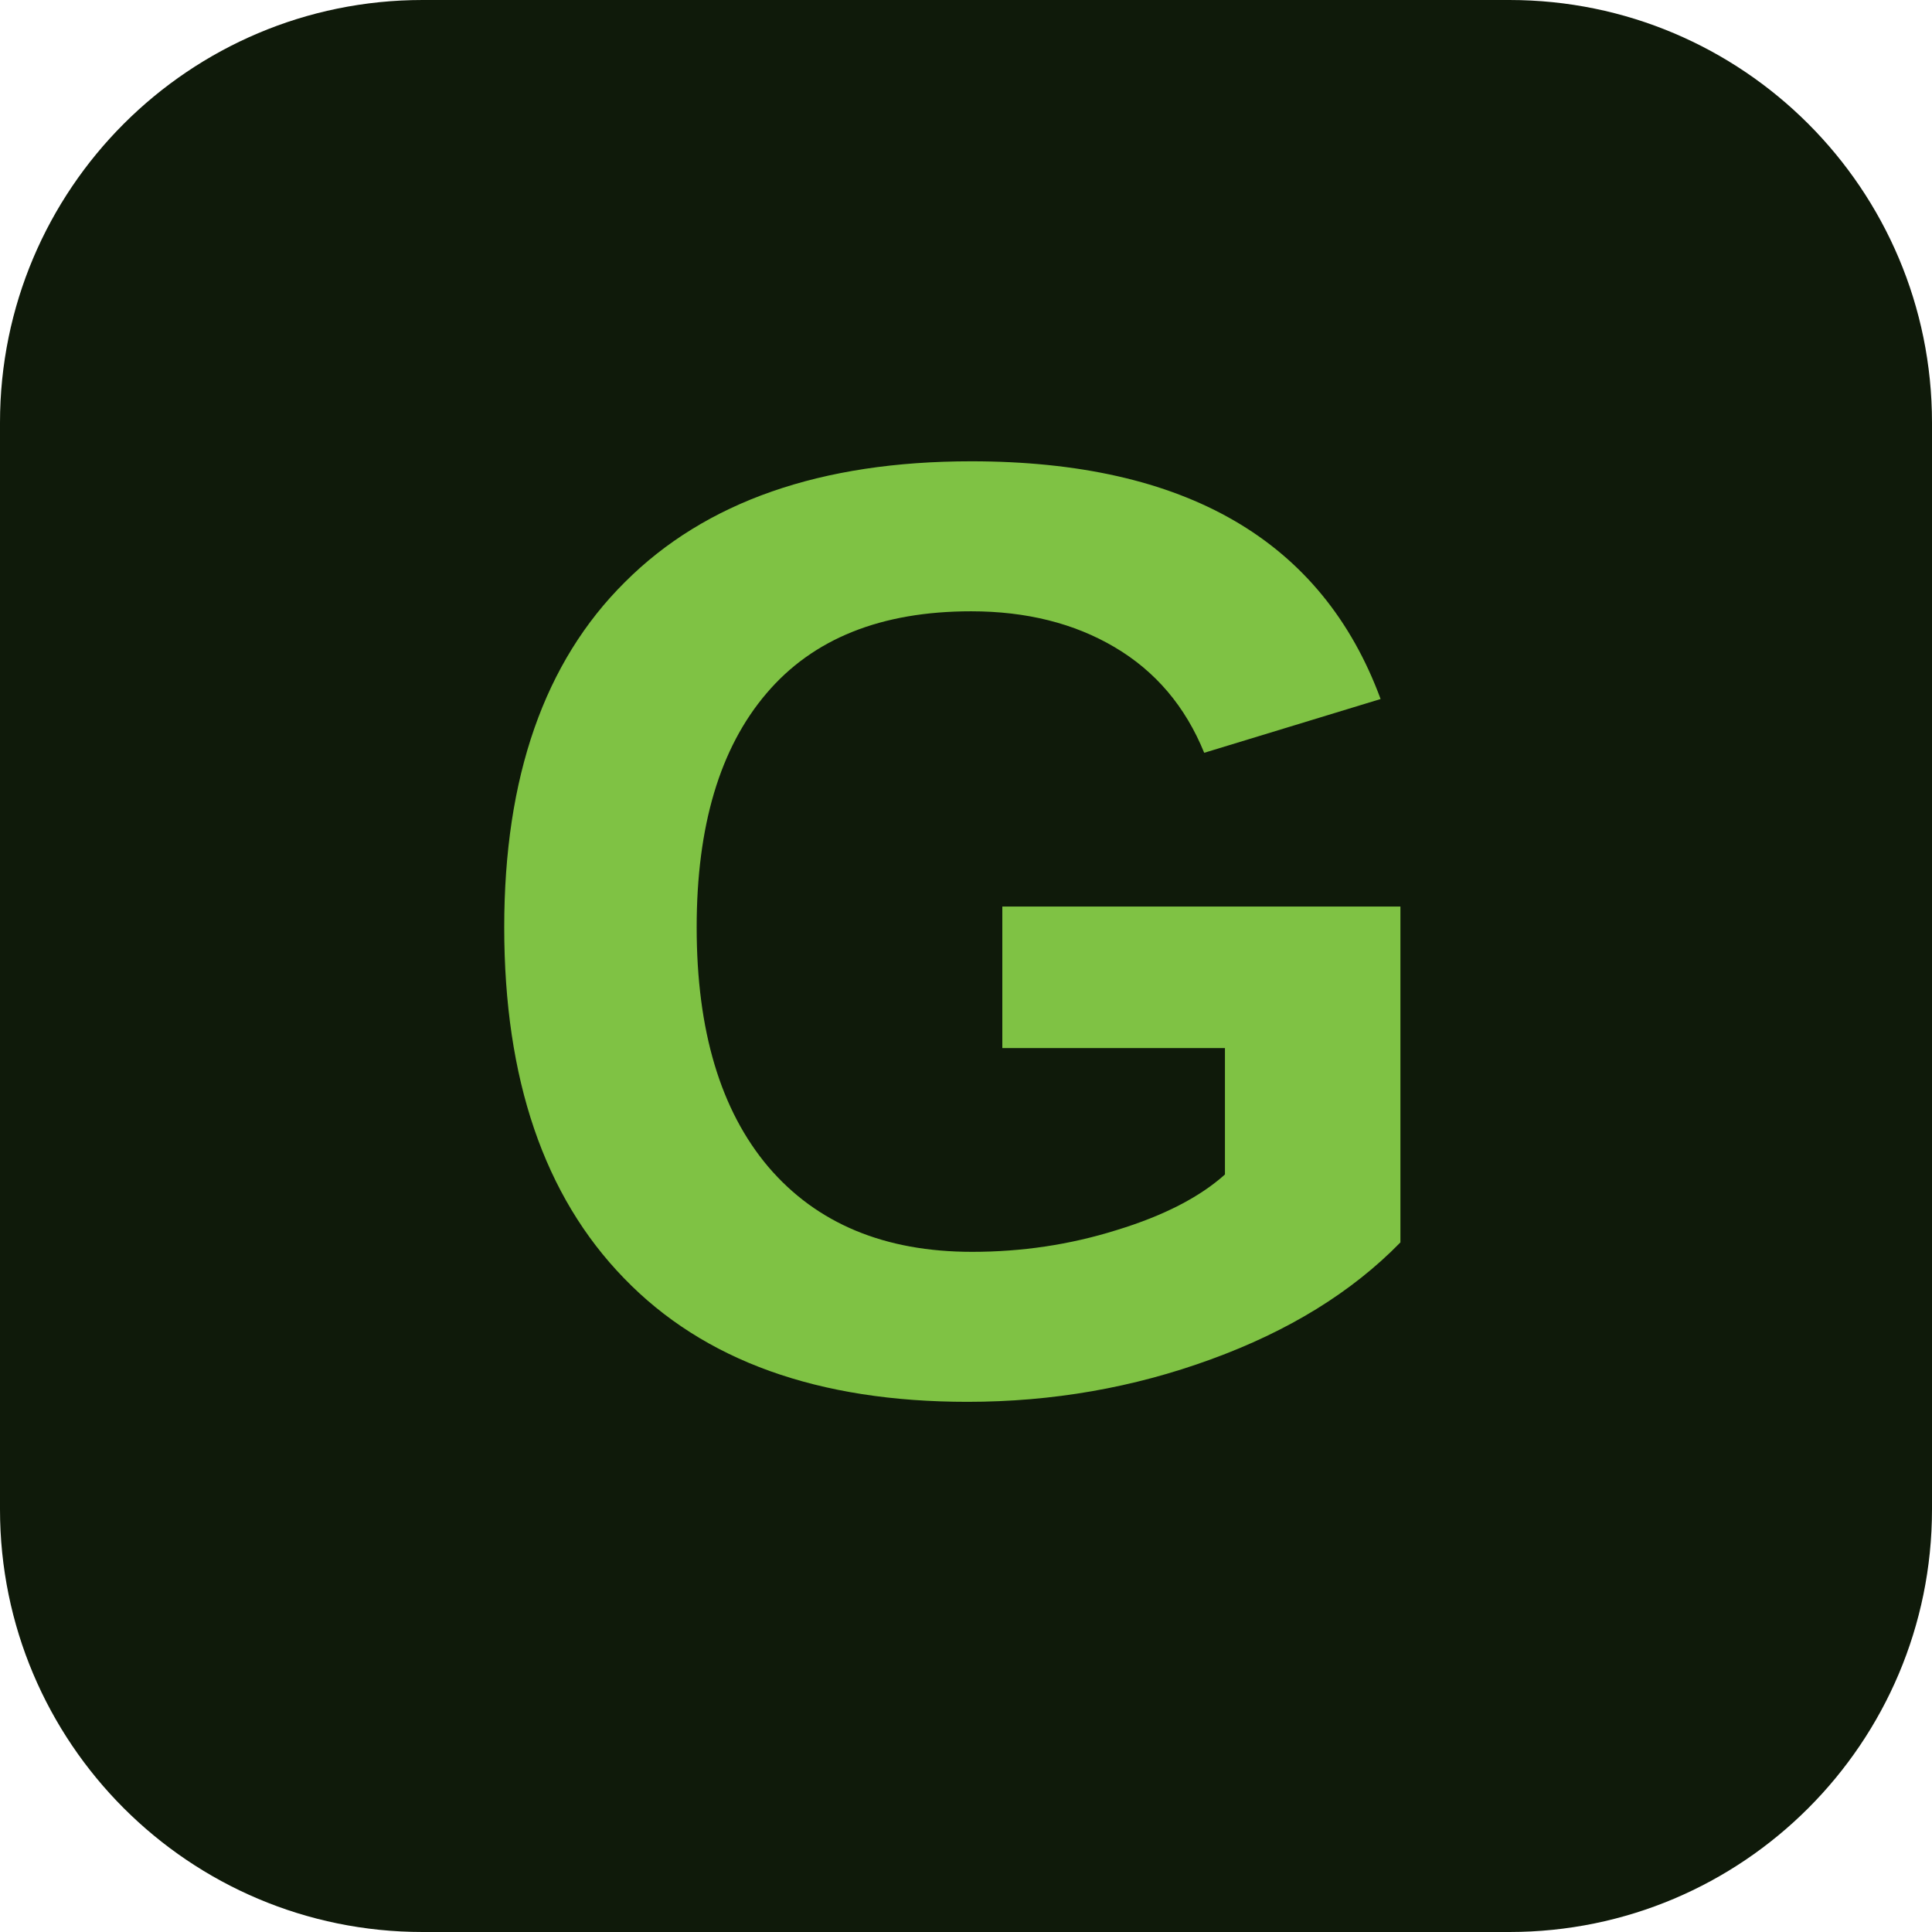
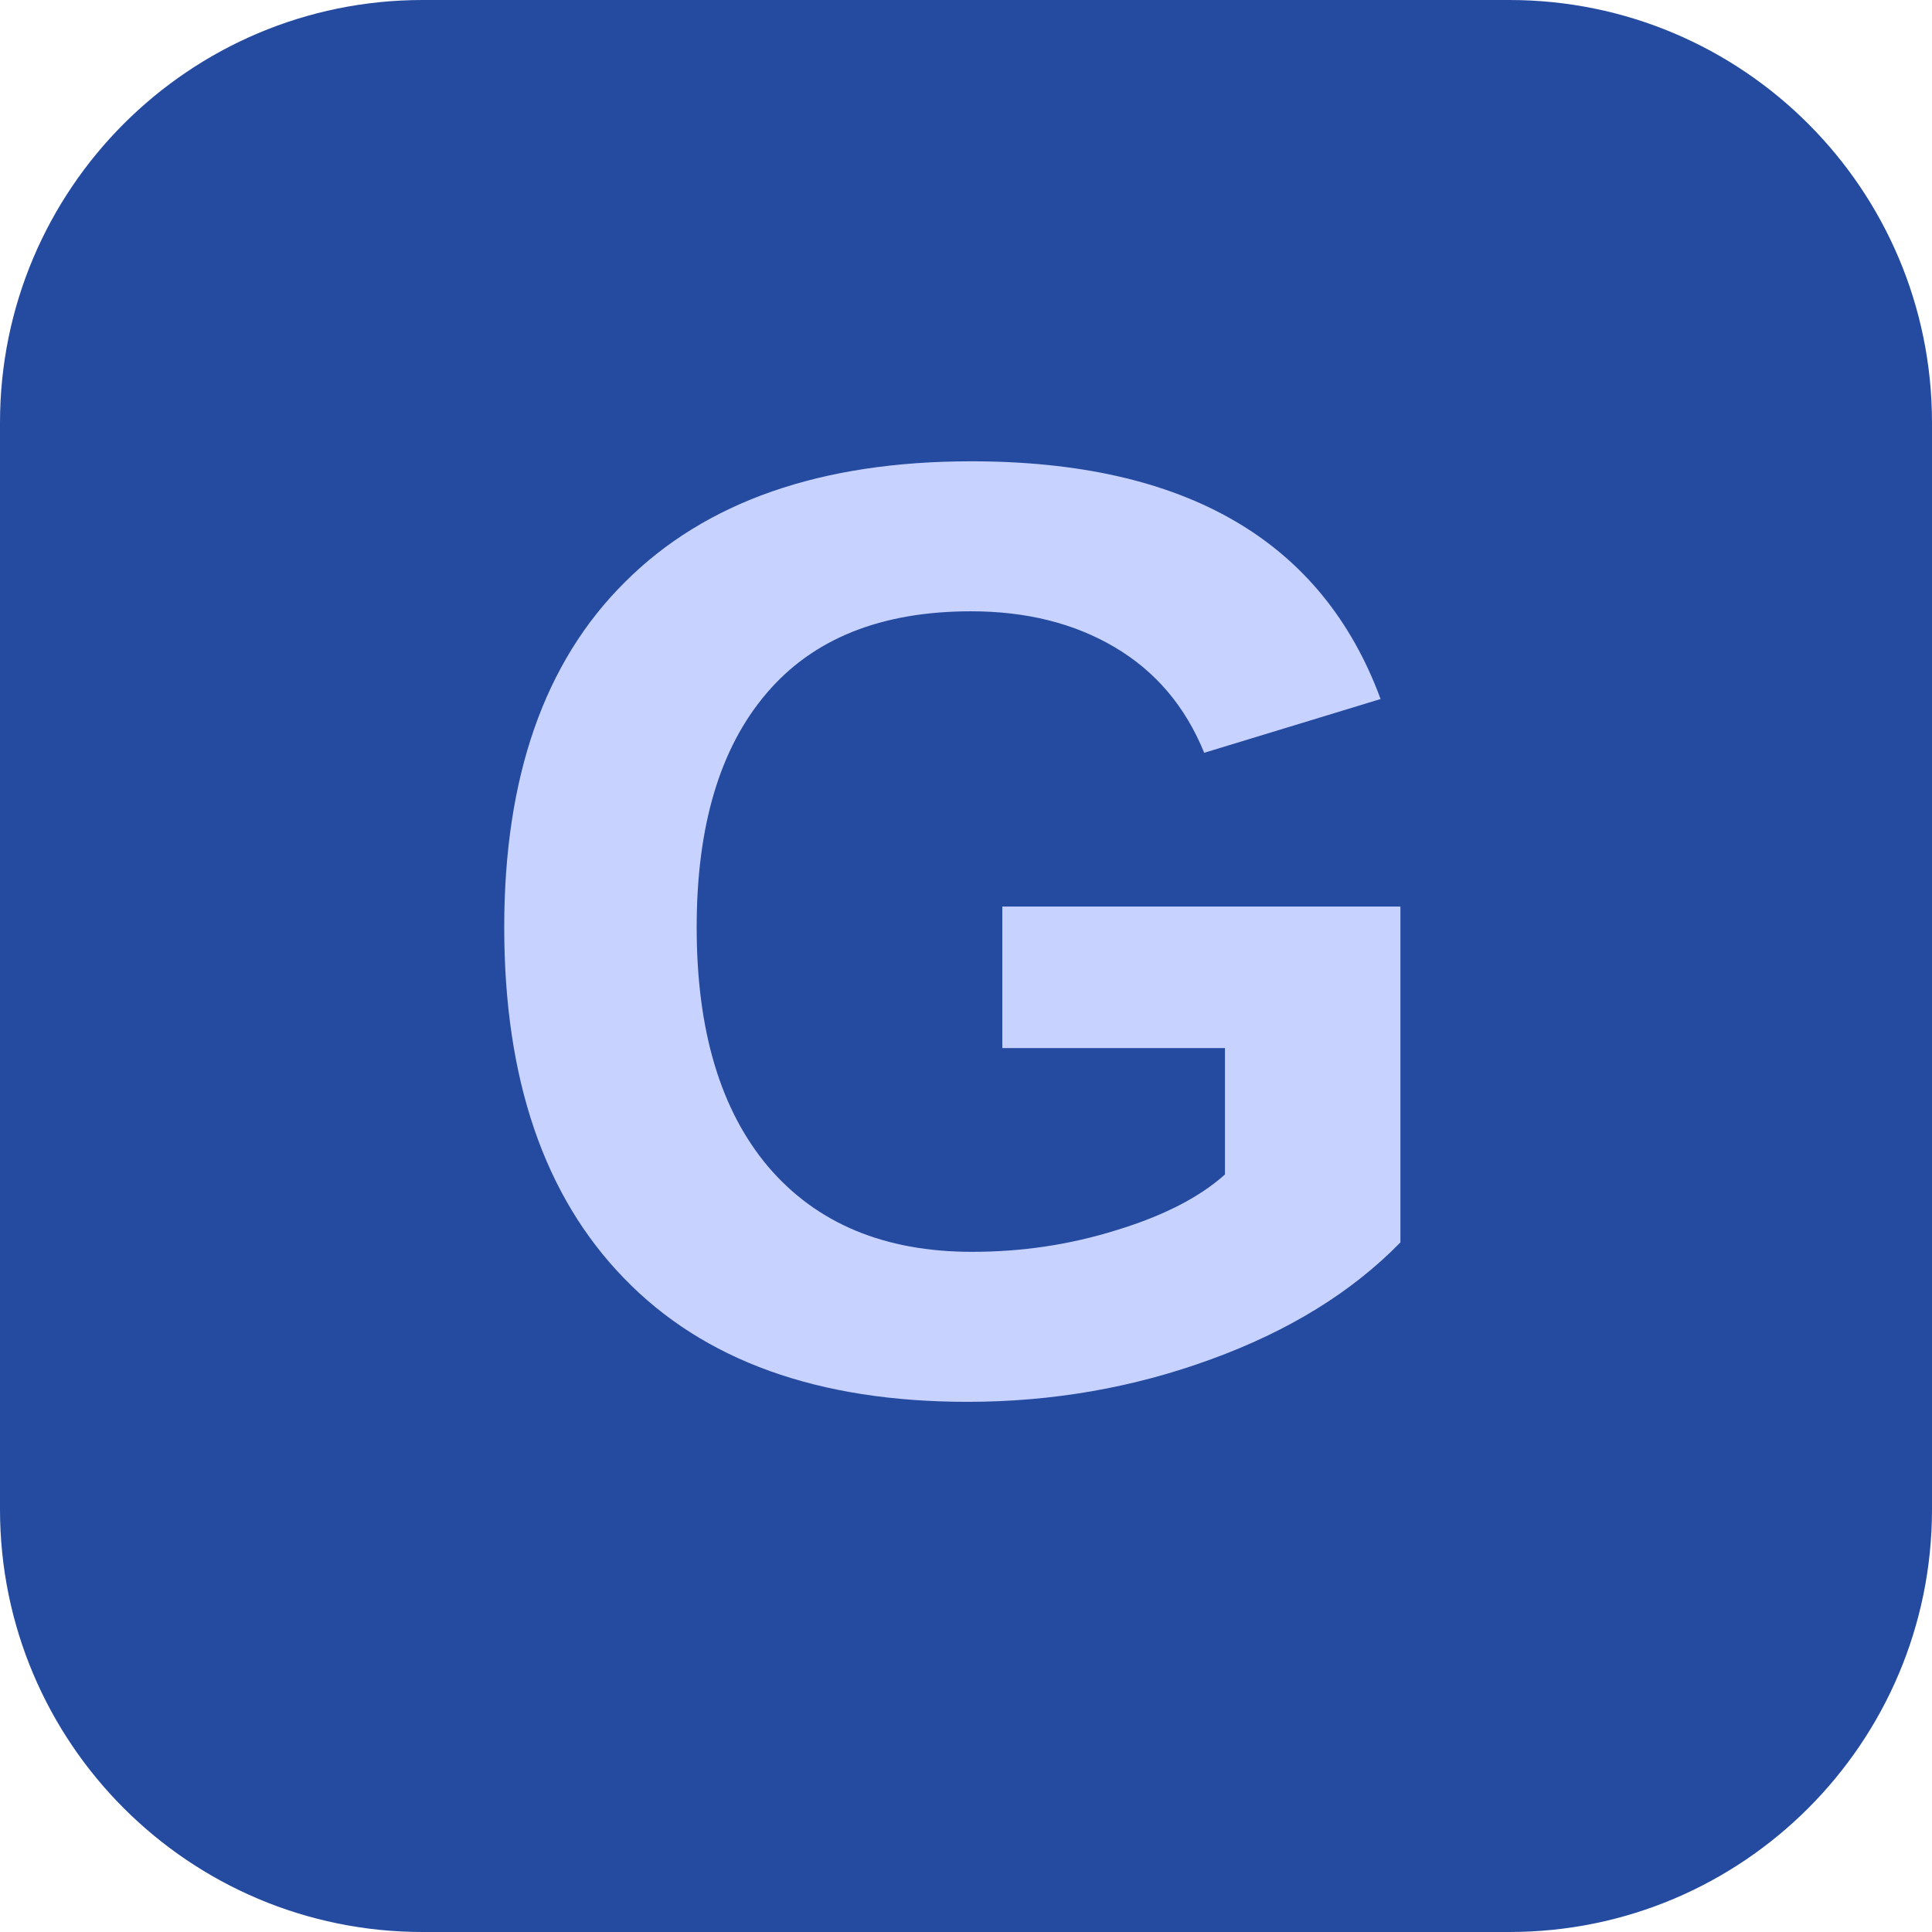
<svg xmlns="http://www.w3.org/2000/svg" viewBox="0 0 32 32" width="32" height="32">
-   <rect width="32" height="32" rx="7" fill="#0f1a0a" />
-   <text x="16" y="23" text-anchor="middle" font-family="Arial, sans-serif" font-weight="700" font-size="22" fill="#7fc244">G</text>
+   <rect width="32" height="32" rx="7" fill="#254ba1" />
+   <text x="16" y="23" text-anchor="middle" font-family="Arial, sans-serif" font-weight="700" font-size="22" fill="#c7d2fe">G</text>
</svg>
